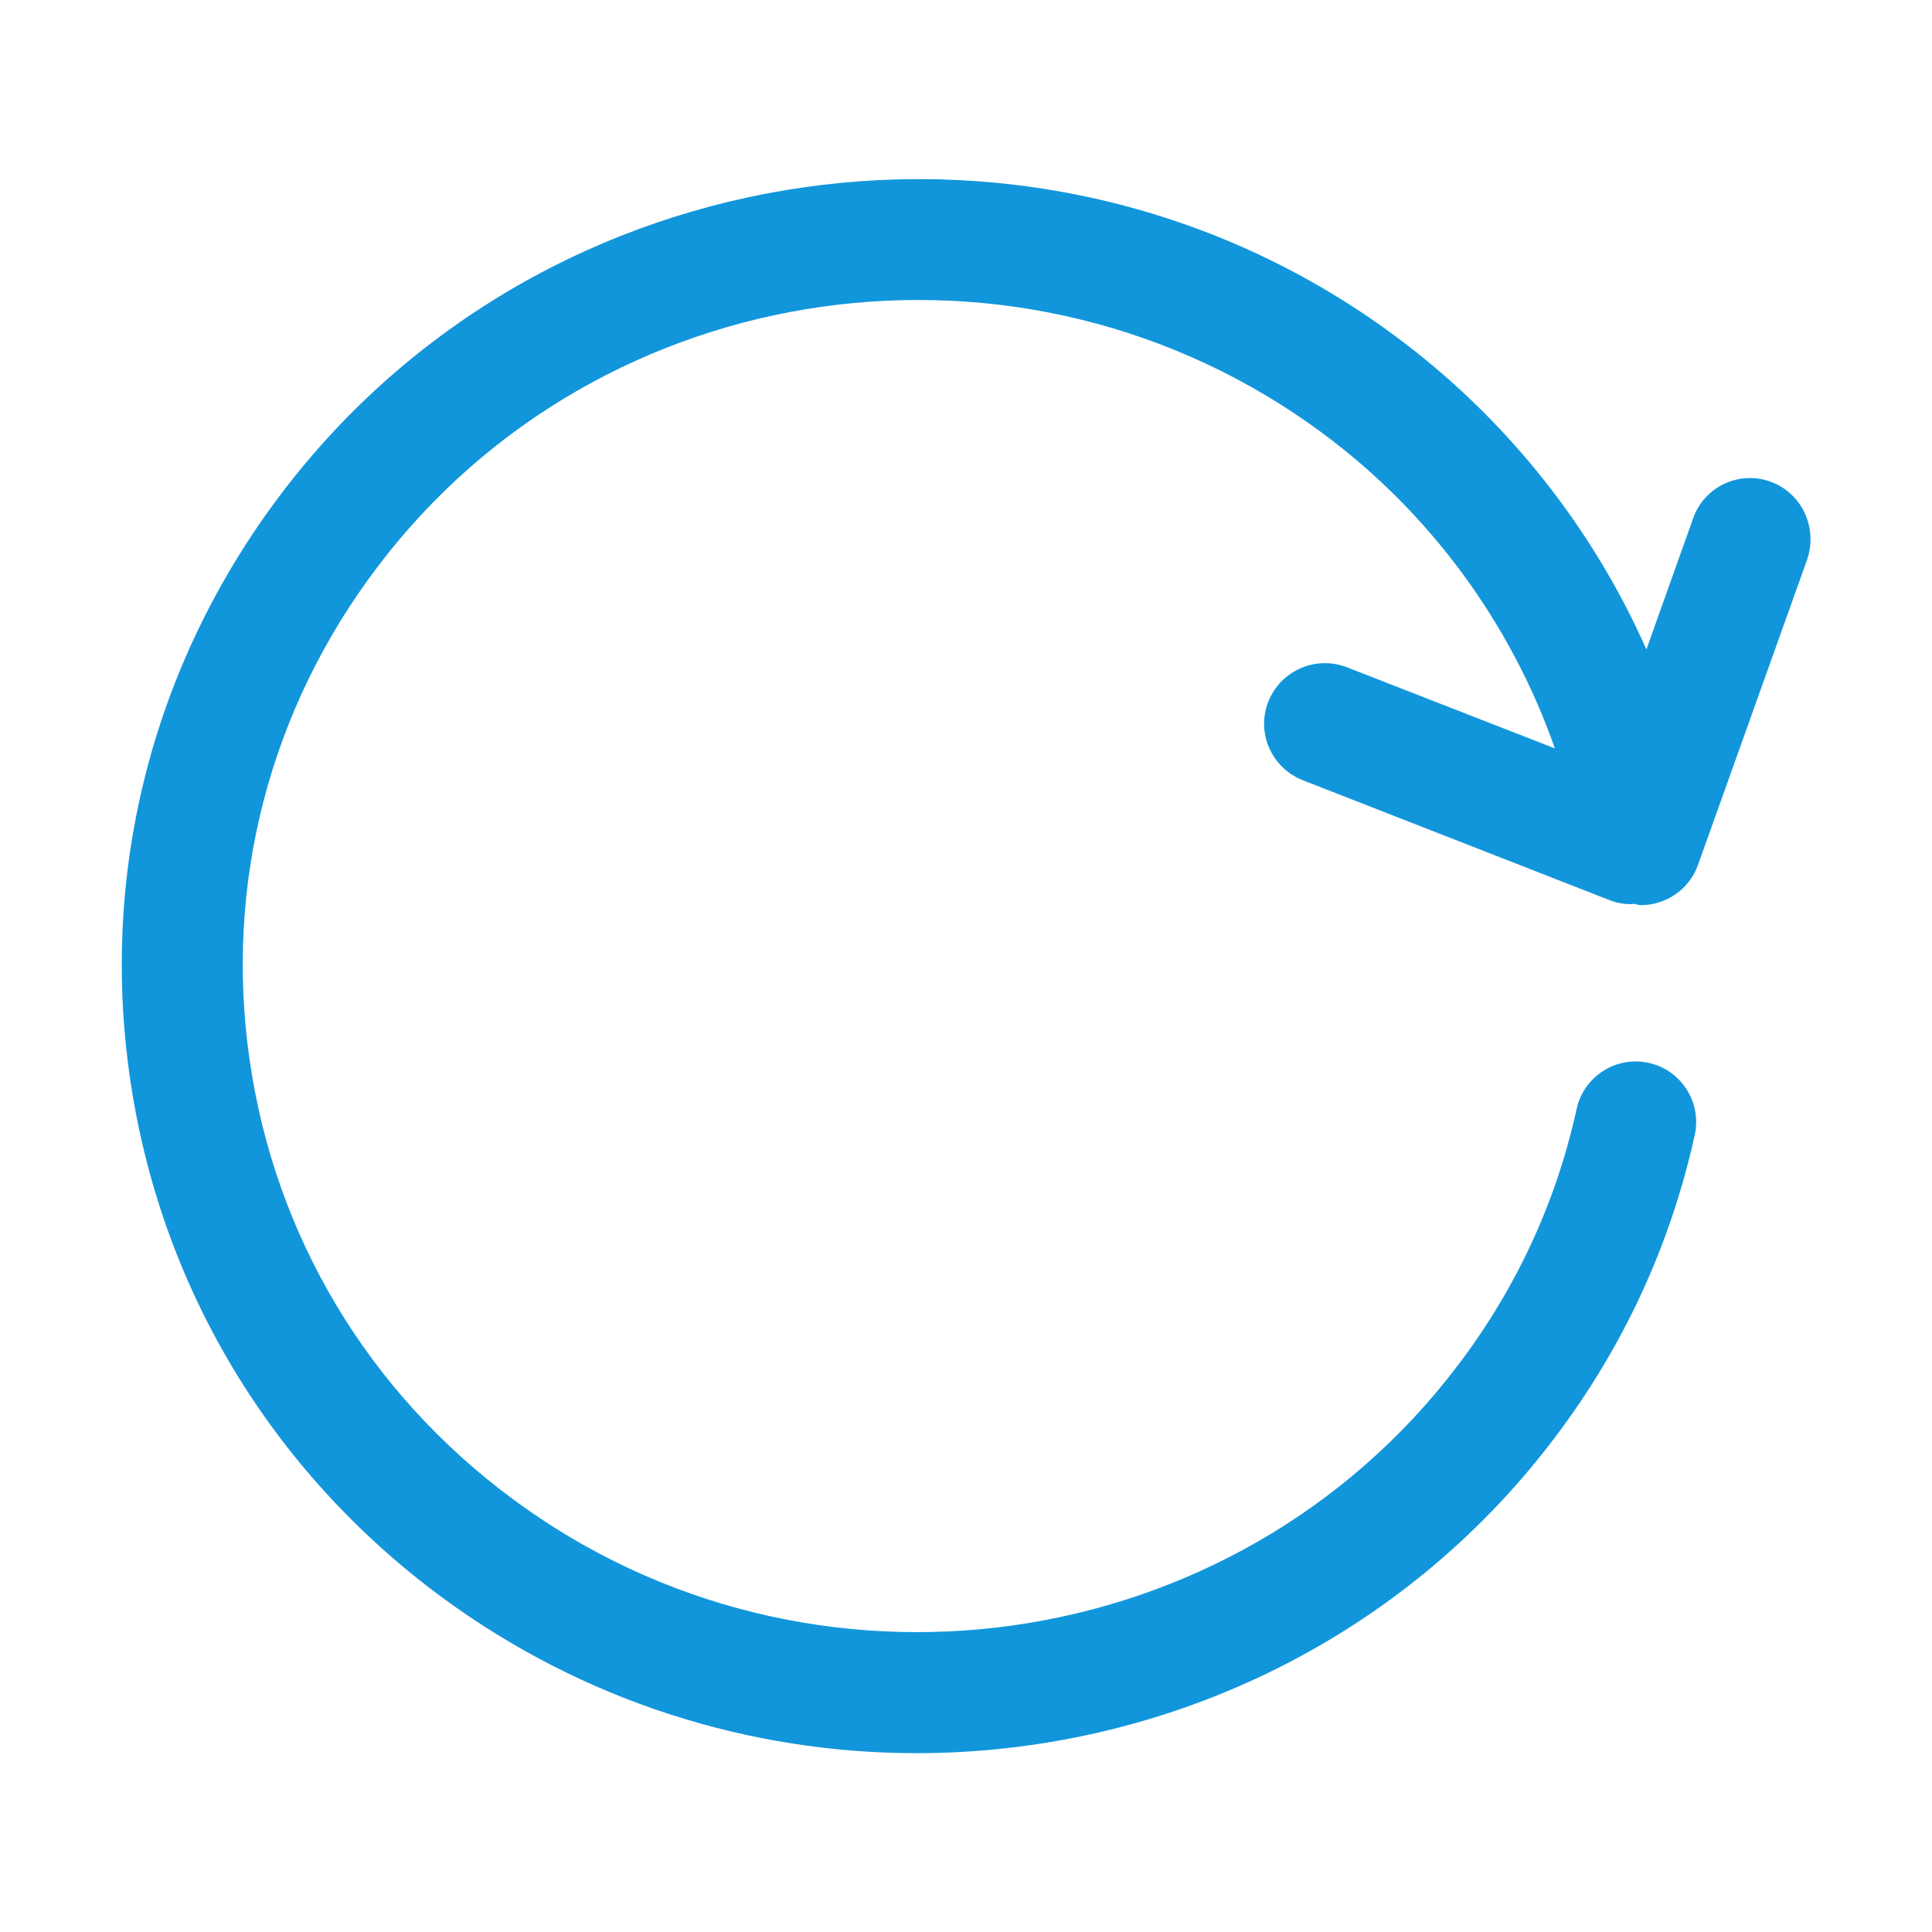
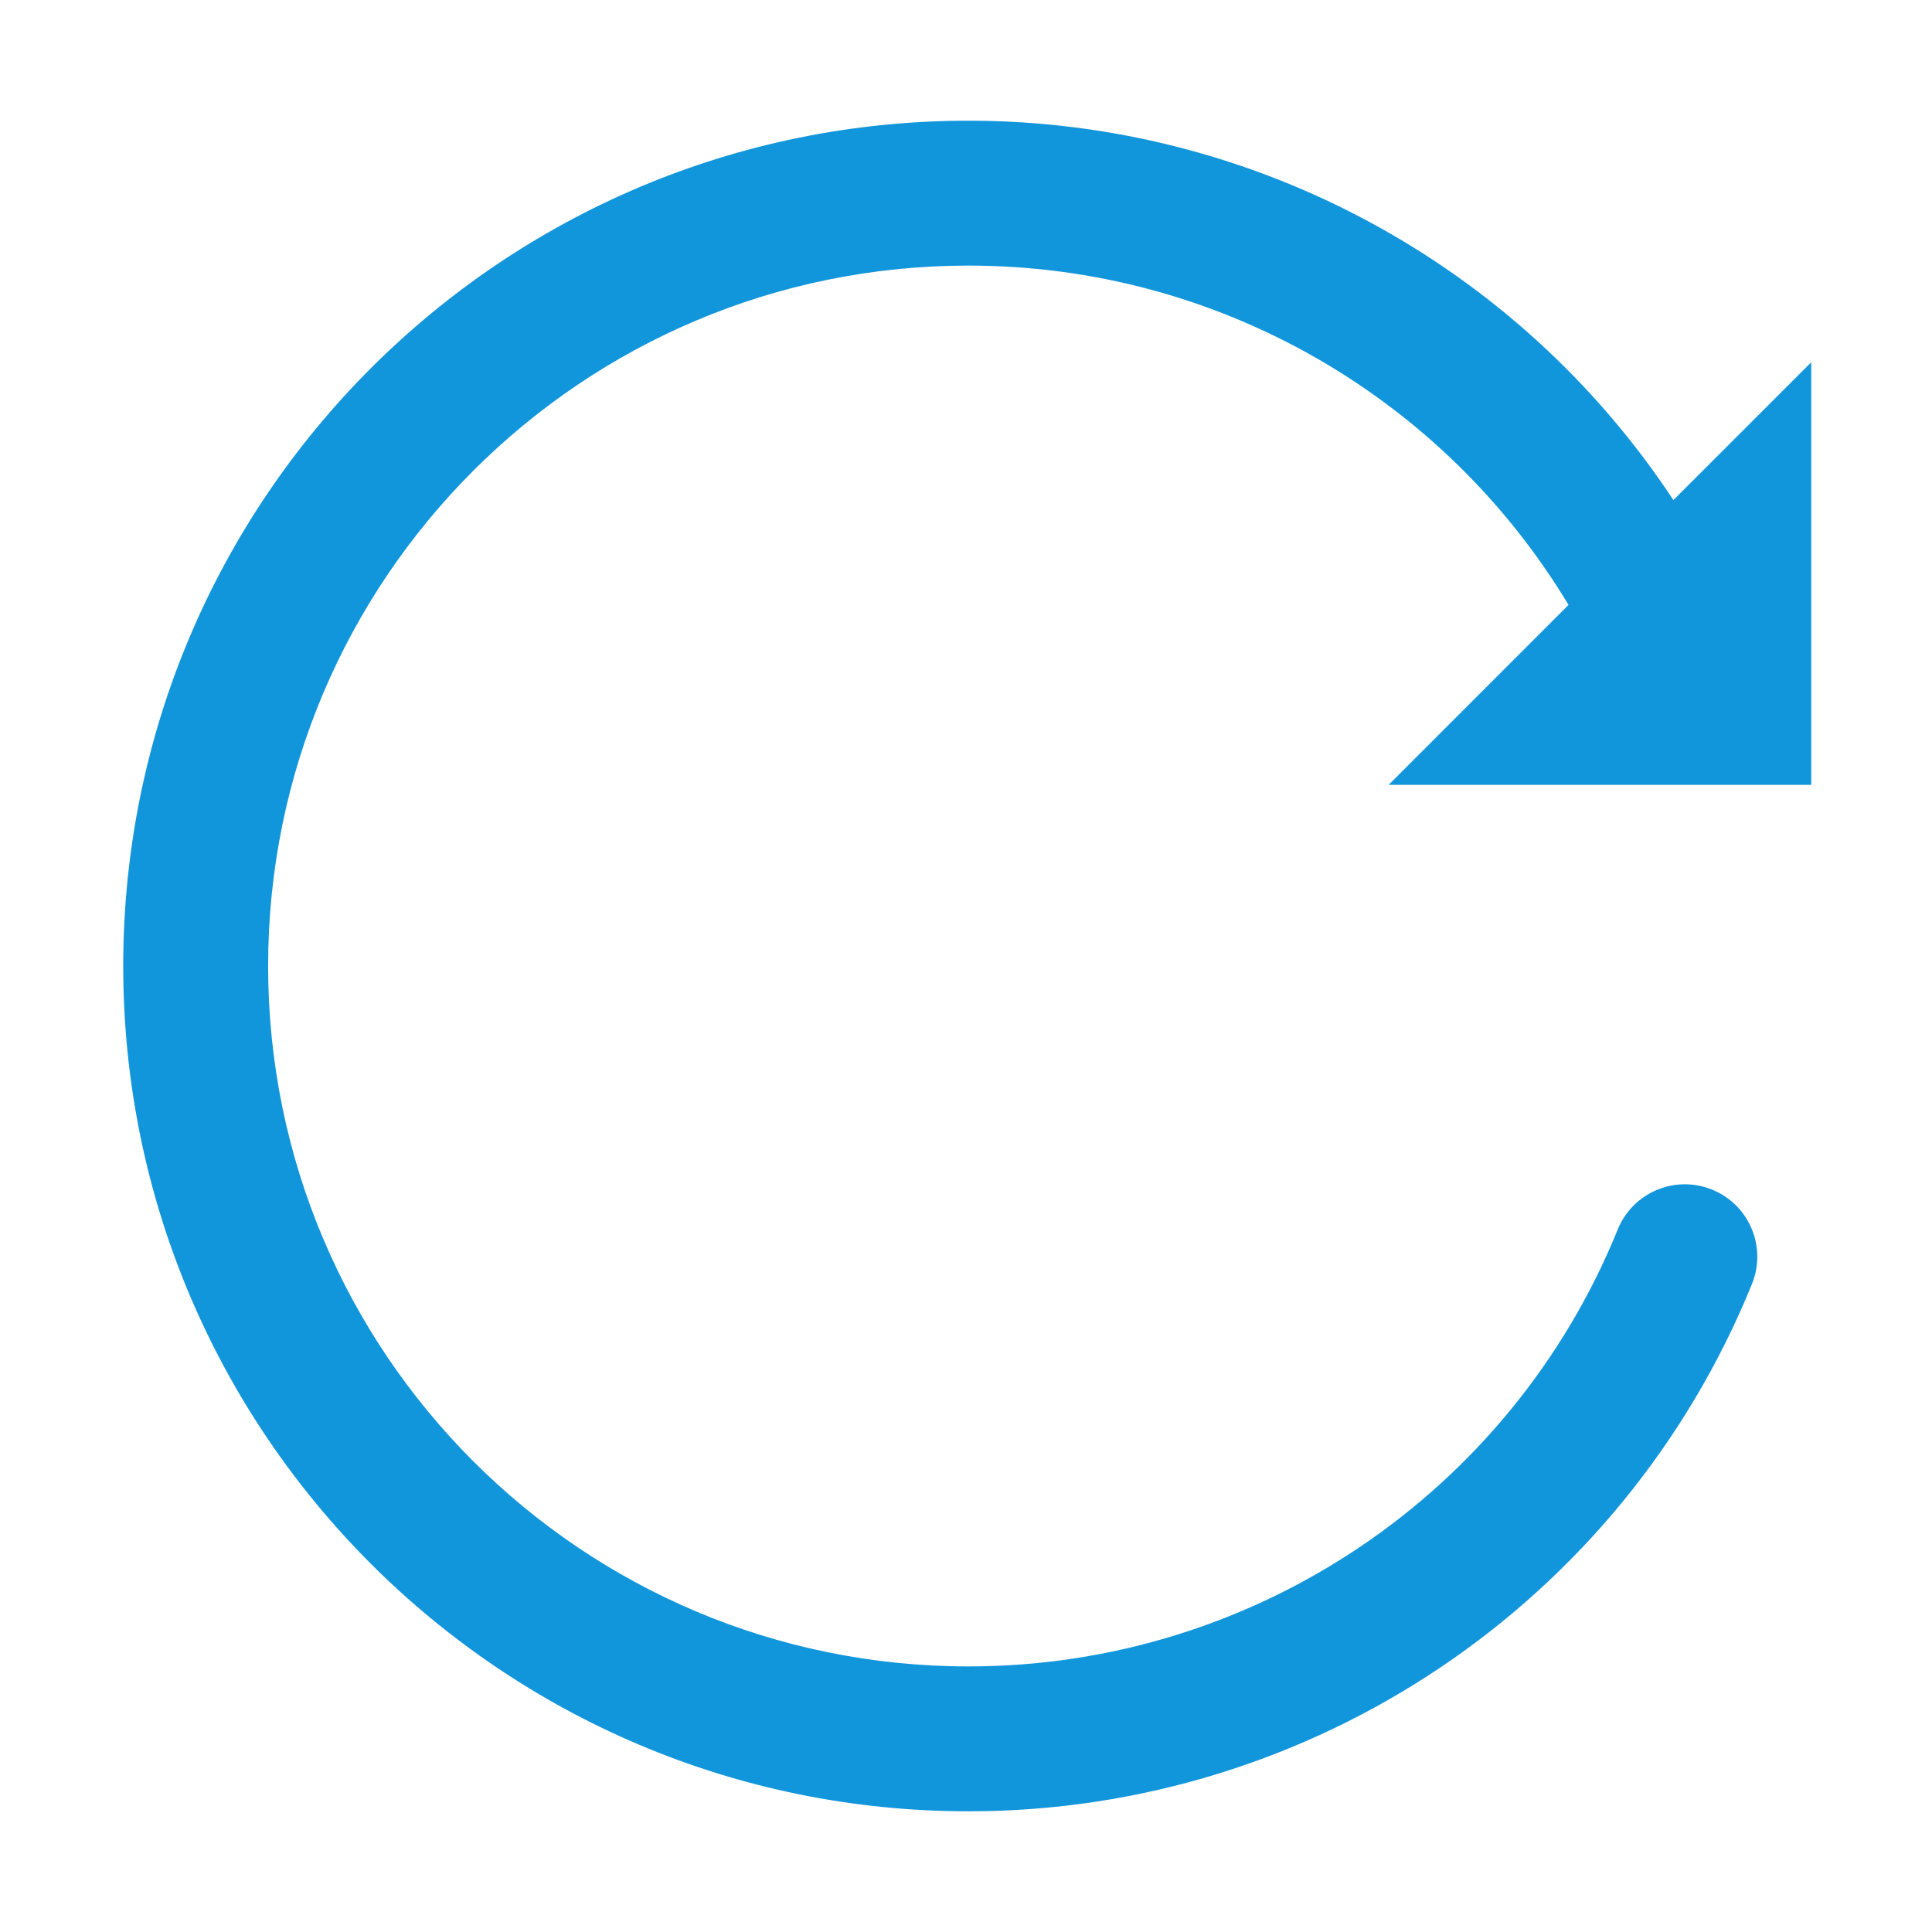
- <svg xmlns="http://www.w3.org/2000/svg" t="1727364527774" class="icon" viewBox="0 0 1024 1024" version="1.1" p-id="10457" width="200" height="200">
-   <path d="M938.337 255.269c-16.685-6.02-35.091 2.752-40.939 19.438l-24.77 69.494c-29.07-65.537-74.998-123.162-133.483-166.338-185.947-137.611-450.849-100.112-590.18 83.943C81.535 350.909 52.98 460.654 68.806 570.743c15.825 110.605 74.482 208.481 164.79 275.395 75.686 55.905 164.273 83.083 252.173 83.083 128.495 0 255.269-57.625 338.008-166.854 36.639-48.336 61.581-102.348 74.482-160.833 3.784-17.373-7.225-34.403-24.426-38.187-17.201-3.784-34.403 7.053-38.187 24.426-10.837 49.368-31.995 95.124-62.957 135.891-118.174 156.017-342.996 187.839-500.905 70.87-76.546-56.593-126.086-139.331-139.503-232.907-13.417-93.06 10.665-185.775 67.774-261.117C318.054 144.492 542.705 112.497 700.785 229.467c57.281 42.315 100.112 100.972 123.334 167.198l-110.261-43.004c-16.513-6.365-35.091 1.72-41.627 18.233-6.537 16.513 1.72 35.091 18.233 41.627l162.381 63.473c3.784 1.548 7.741 2.236 11.697 2.236 0.516 0 1.032-0.172 1.548-0.172 1.204 0.172 2.408 0.688 3.612 0.688 13.245 0 25.63-8.257 30.274-21.33l57.797-161.693C963.623 279.695 955.022 261.289 938.337 255.269z" fill="#1296db" p-id="10458" />
+ <svg xmlns="http://www.w3.org/2000/svg" t="1727659504355" class="icon" viewBox="0 0 1024 1024" version="1.1" p-id="4241" width="200" height="200">
+   <path d="M960 416V192l-73.056 73.056a447.712 447.712 0 0 0-373.6-201.088C265.92 63.968 65.312 264.544 65.312 512S265.92 960.032 513.344 960.032a448.064 448.064 0 0 0 415.232-279.488 38.368 38.368 0 1 0-71.136-28.896 371.36 371.36 0 0 1-344.096 231.584C308.32 883.232 142.112 717.024 142.112 512S308.32 140.768 513.344 140.768c132.448 0 251.936 70.08 318.016 179.84L736 416h224z" p-id="4242" fill="#1296db" />
</svg>
